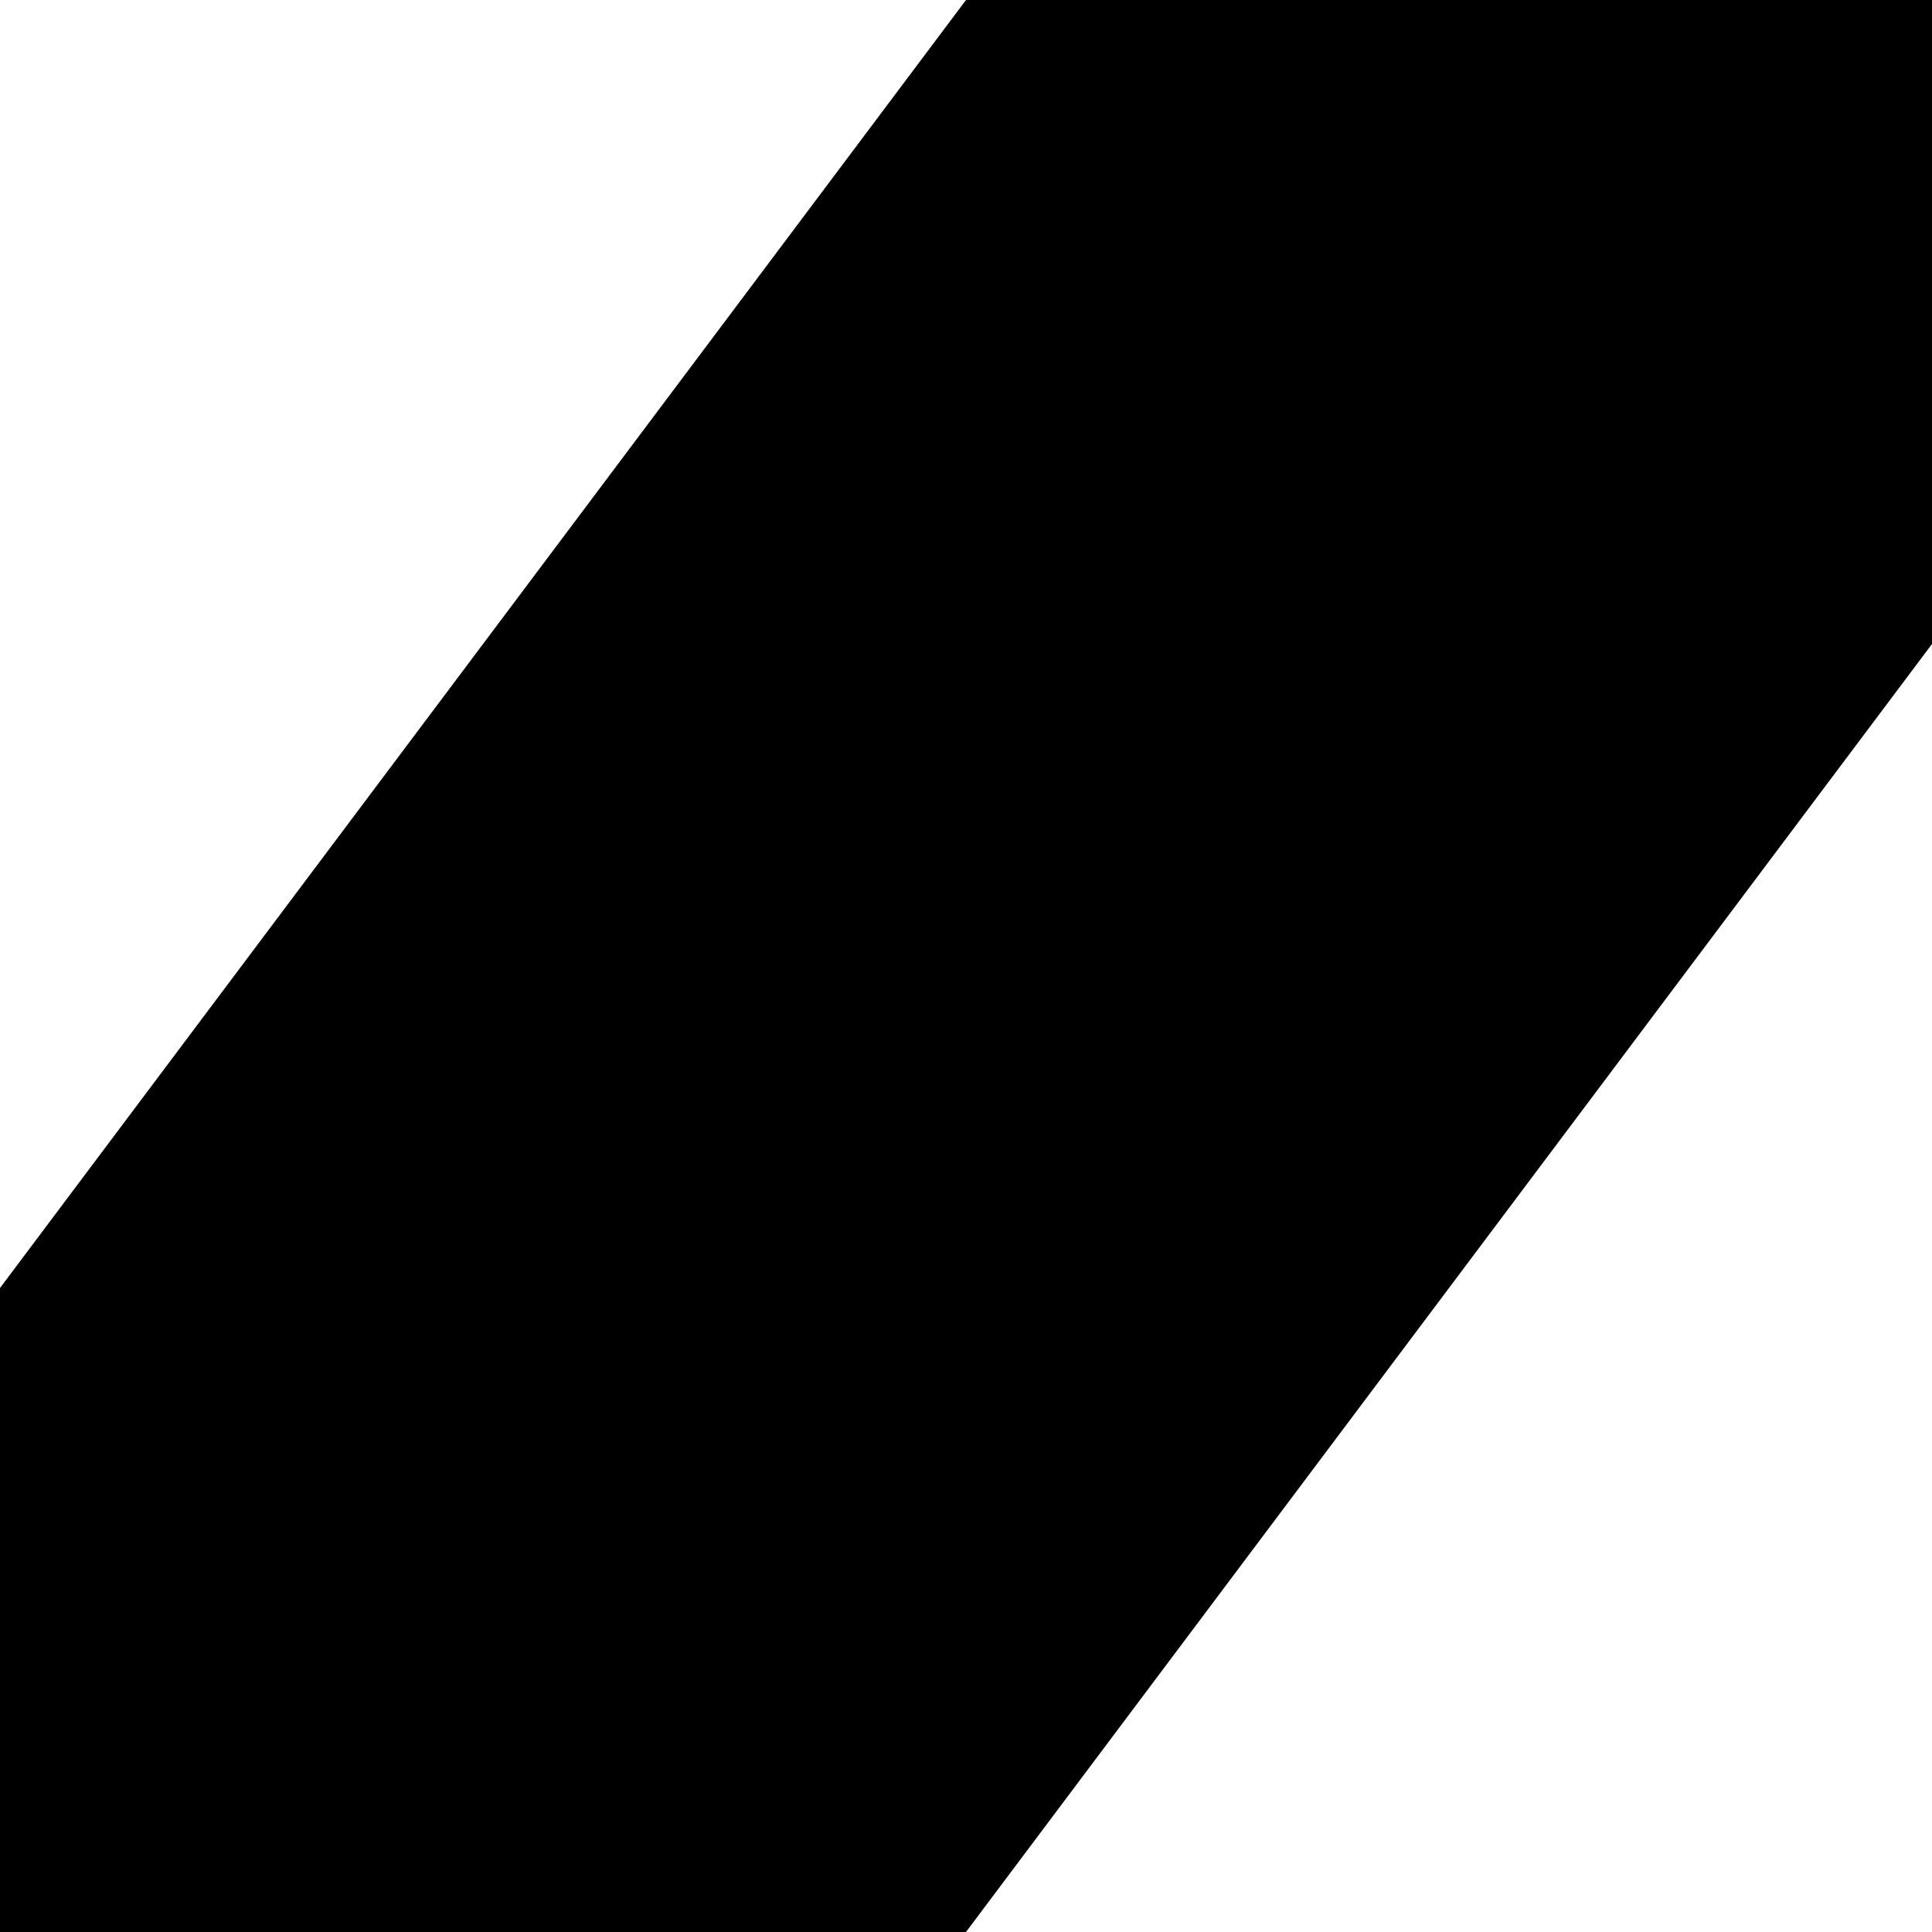
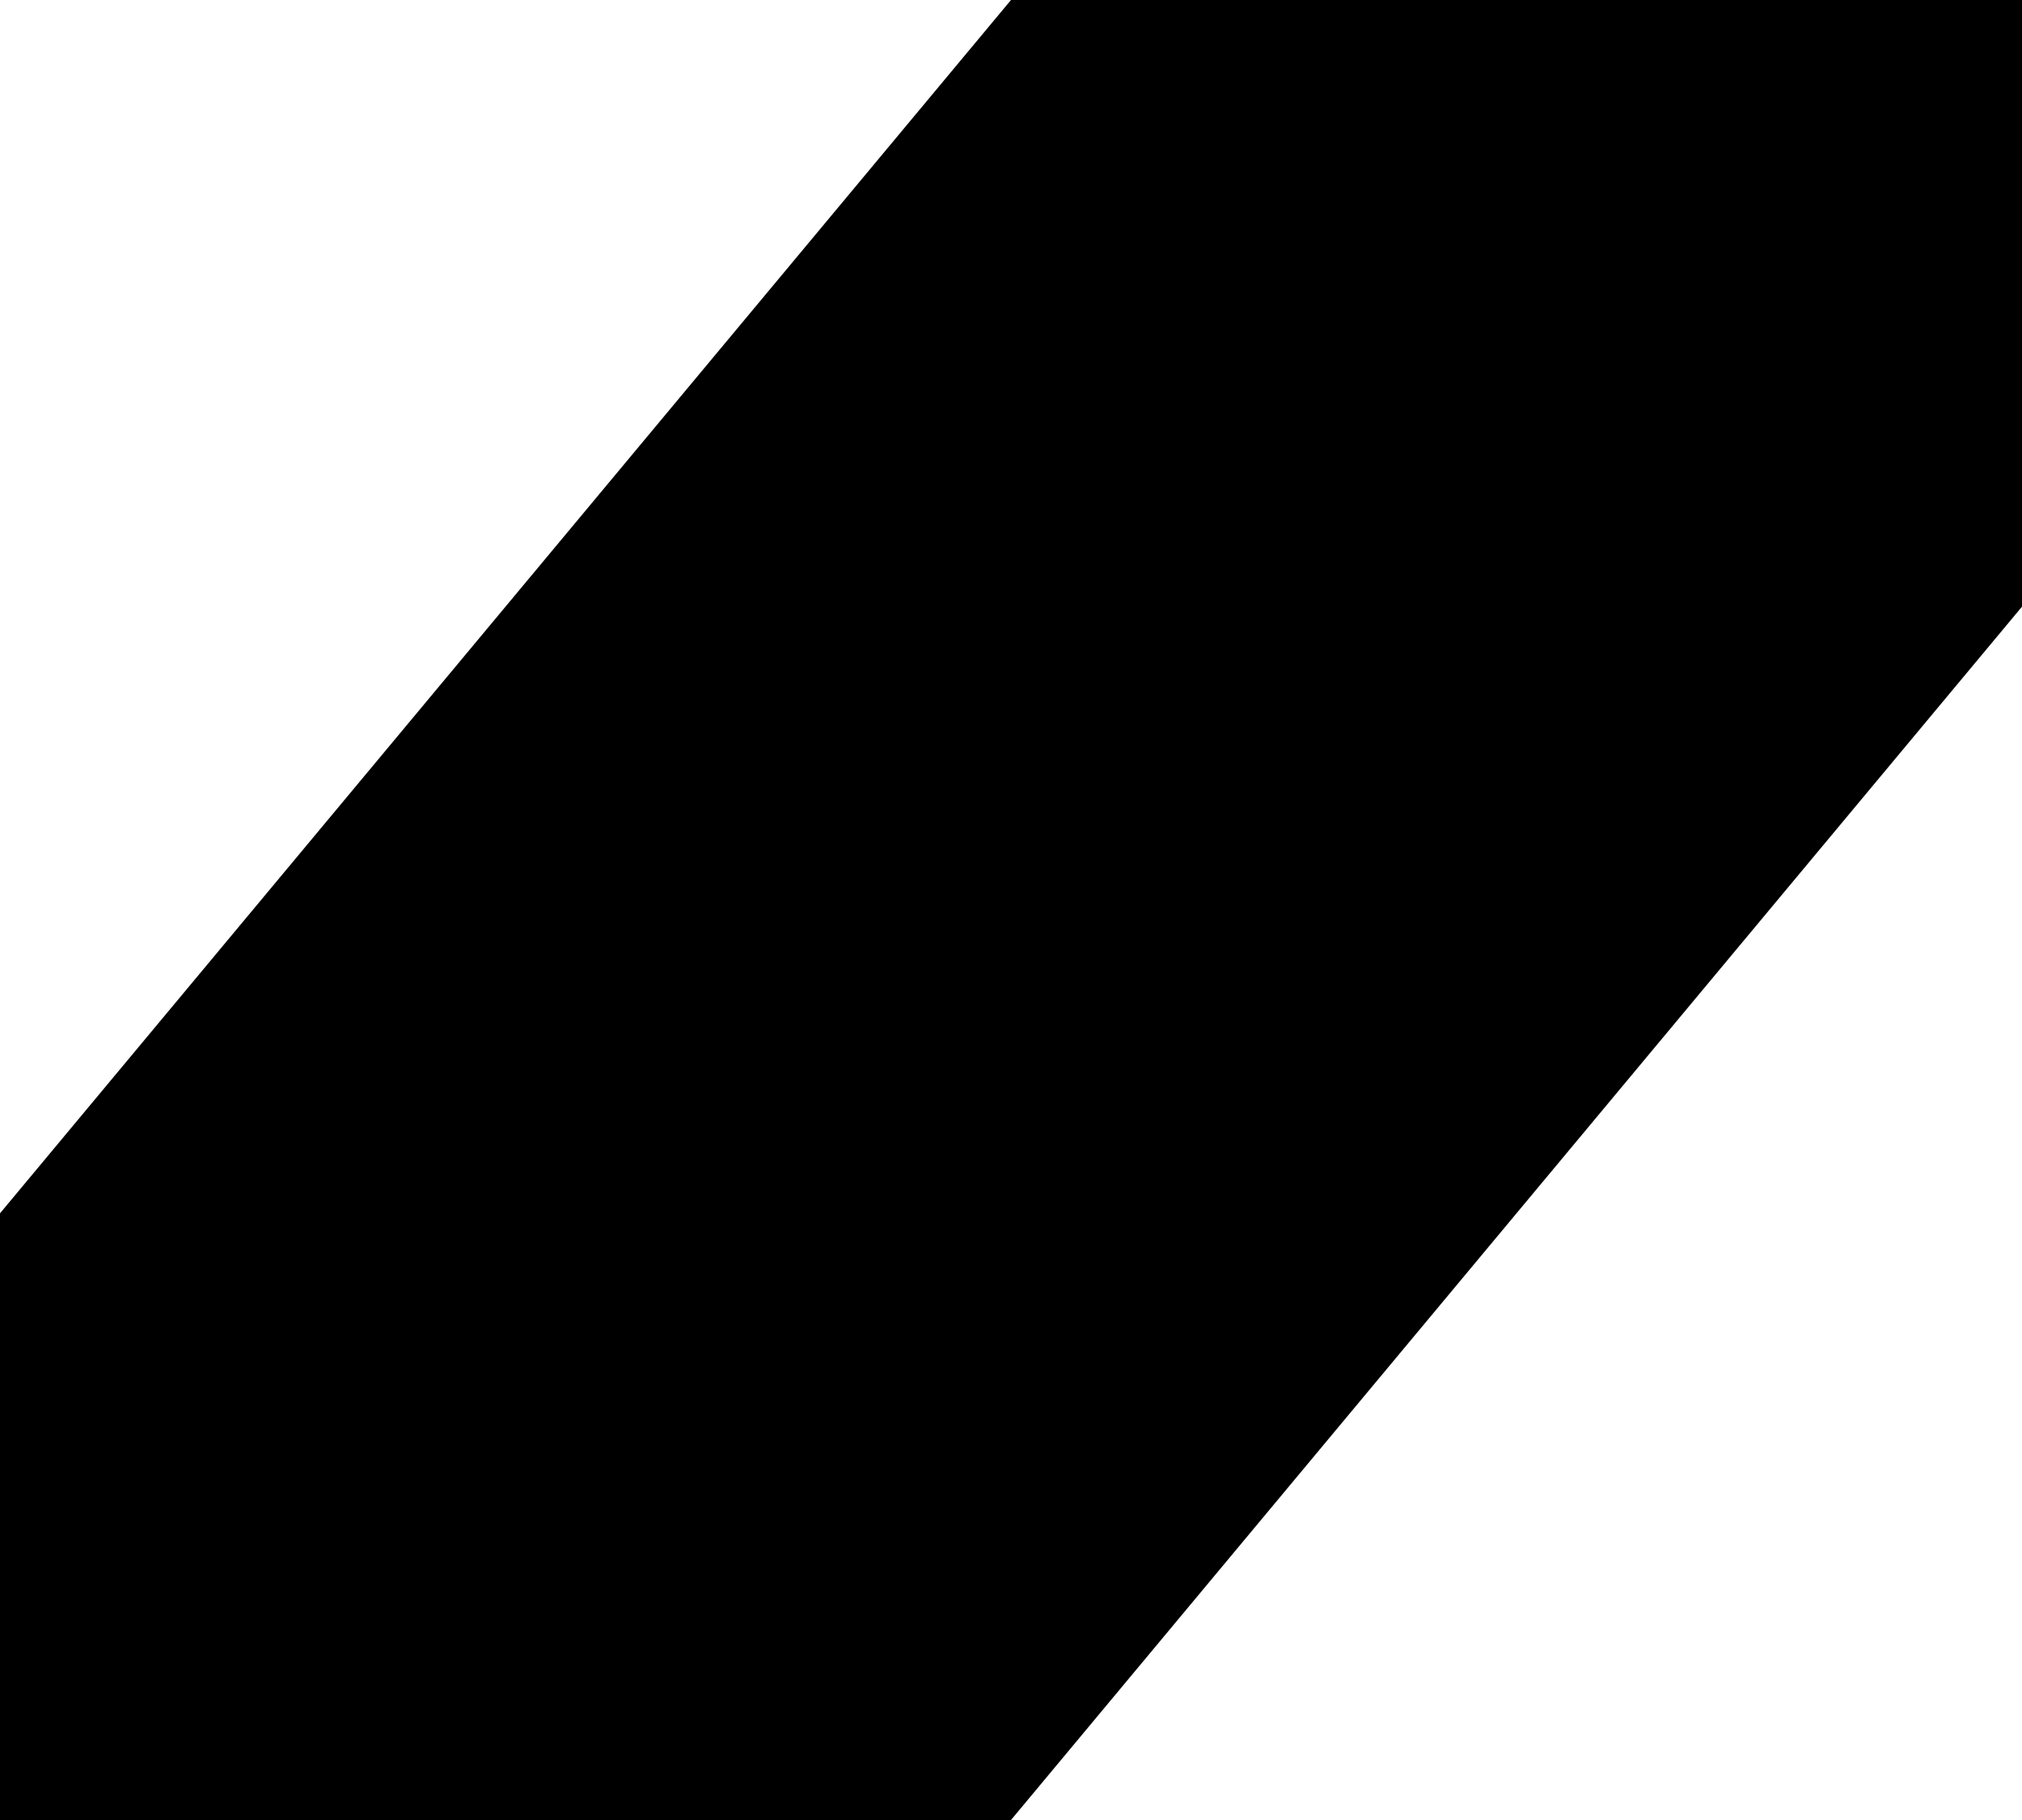
- <svg xmlns="http://www.w3.org/2000/svg" width="317.5mm" height="317.5mm" viewBox="0 0 317.5 317.5" version="1.1" id="svg4504">
+ <svg xmlns="http://www.w3.org/2000/svg" width="50mm" height="45mm" viewBox="0 0 50 45" version="1.1" id="svg4504">
  <defs id="defs4498" />
-   <g id="layer-lozenge" transform="translate(173.75,11.25)">
-     <path style="fill:#000000;stroke-width:0" d="M -173.75,200.417 -15,-11.25 H 143.75 V 94.583 L -15,306.25 h -158.75 z" id="path-lozenge" />
+   <g id="layer-lozenge" transform="translate(40,-125)">
+     <path style="fill:#000000;stroke-width:0" d="m -40,155 25,-30 h 25 v 15 l -25,30 h -25 z" id="path-lozenge" />
  </g>
</svg>
